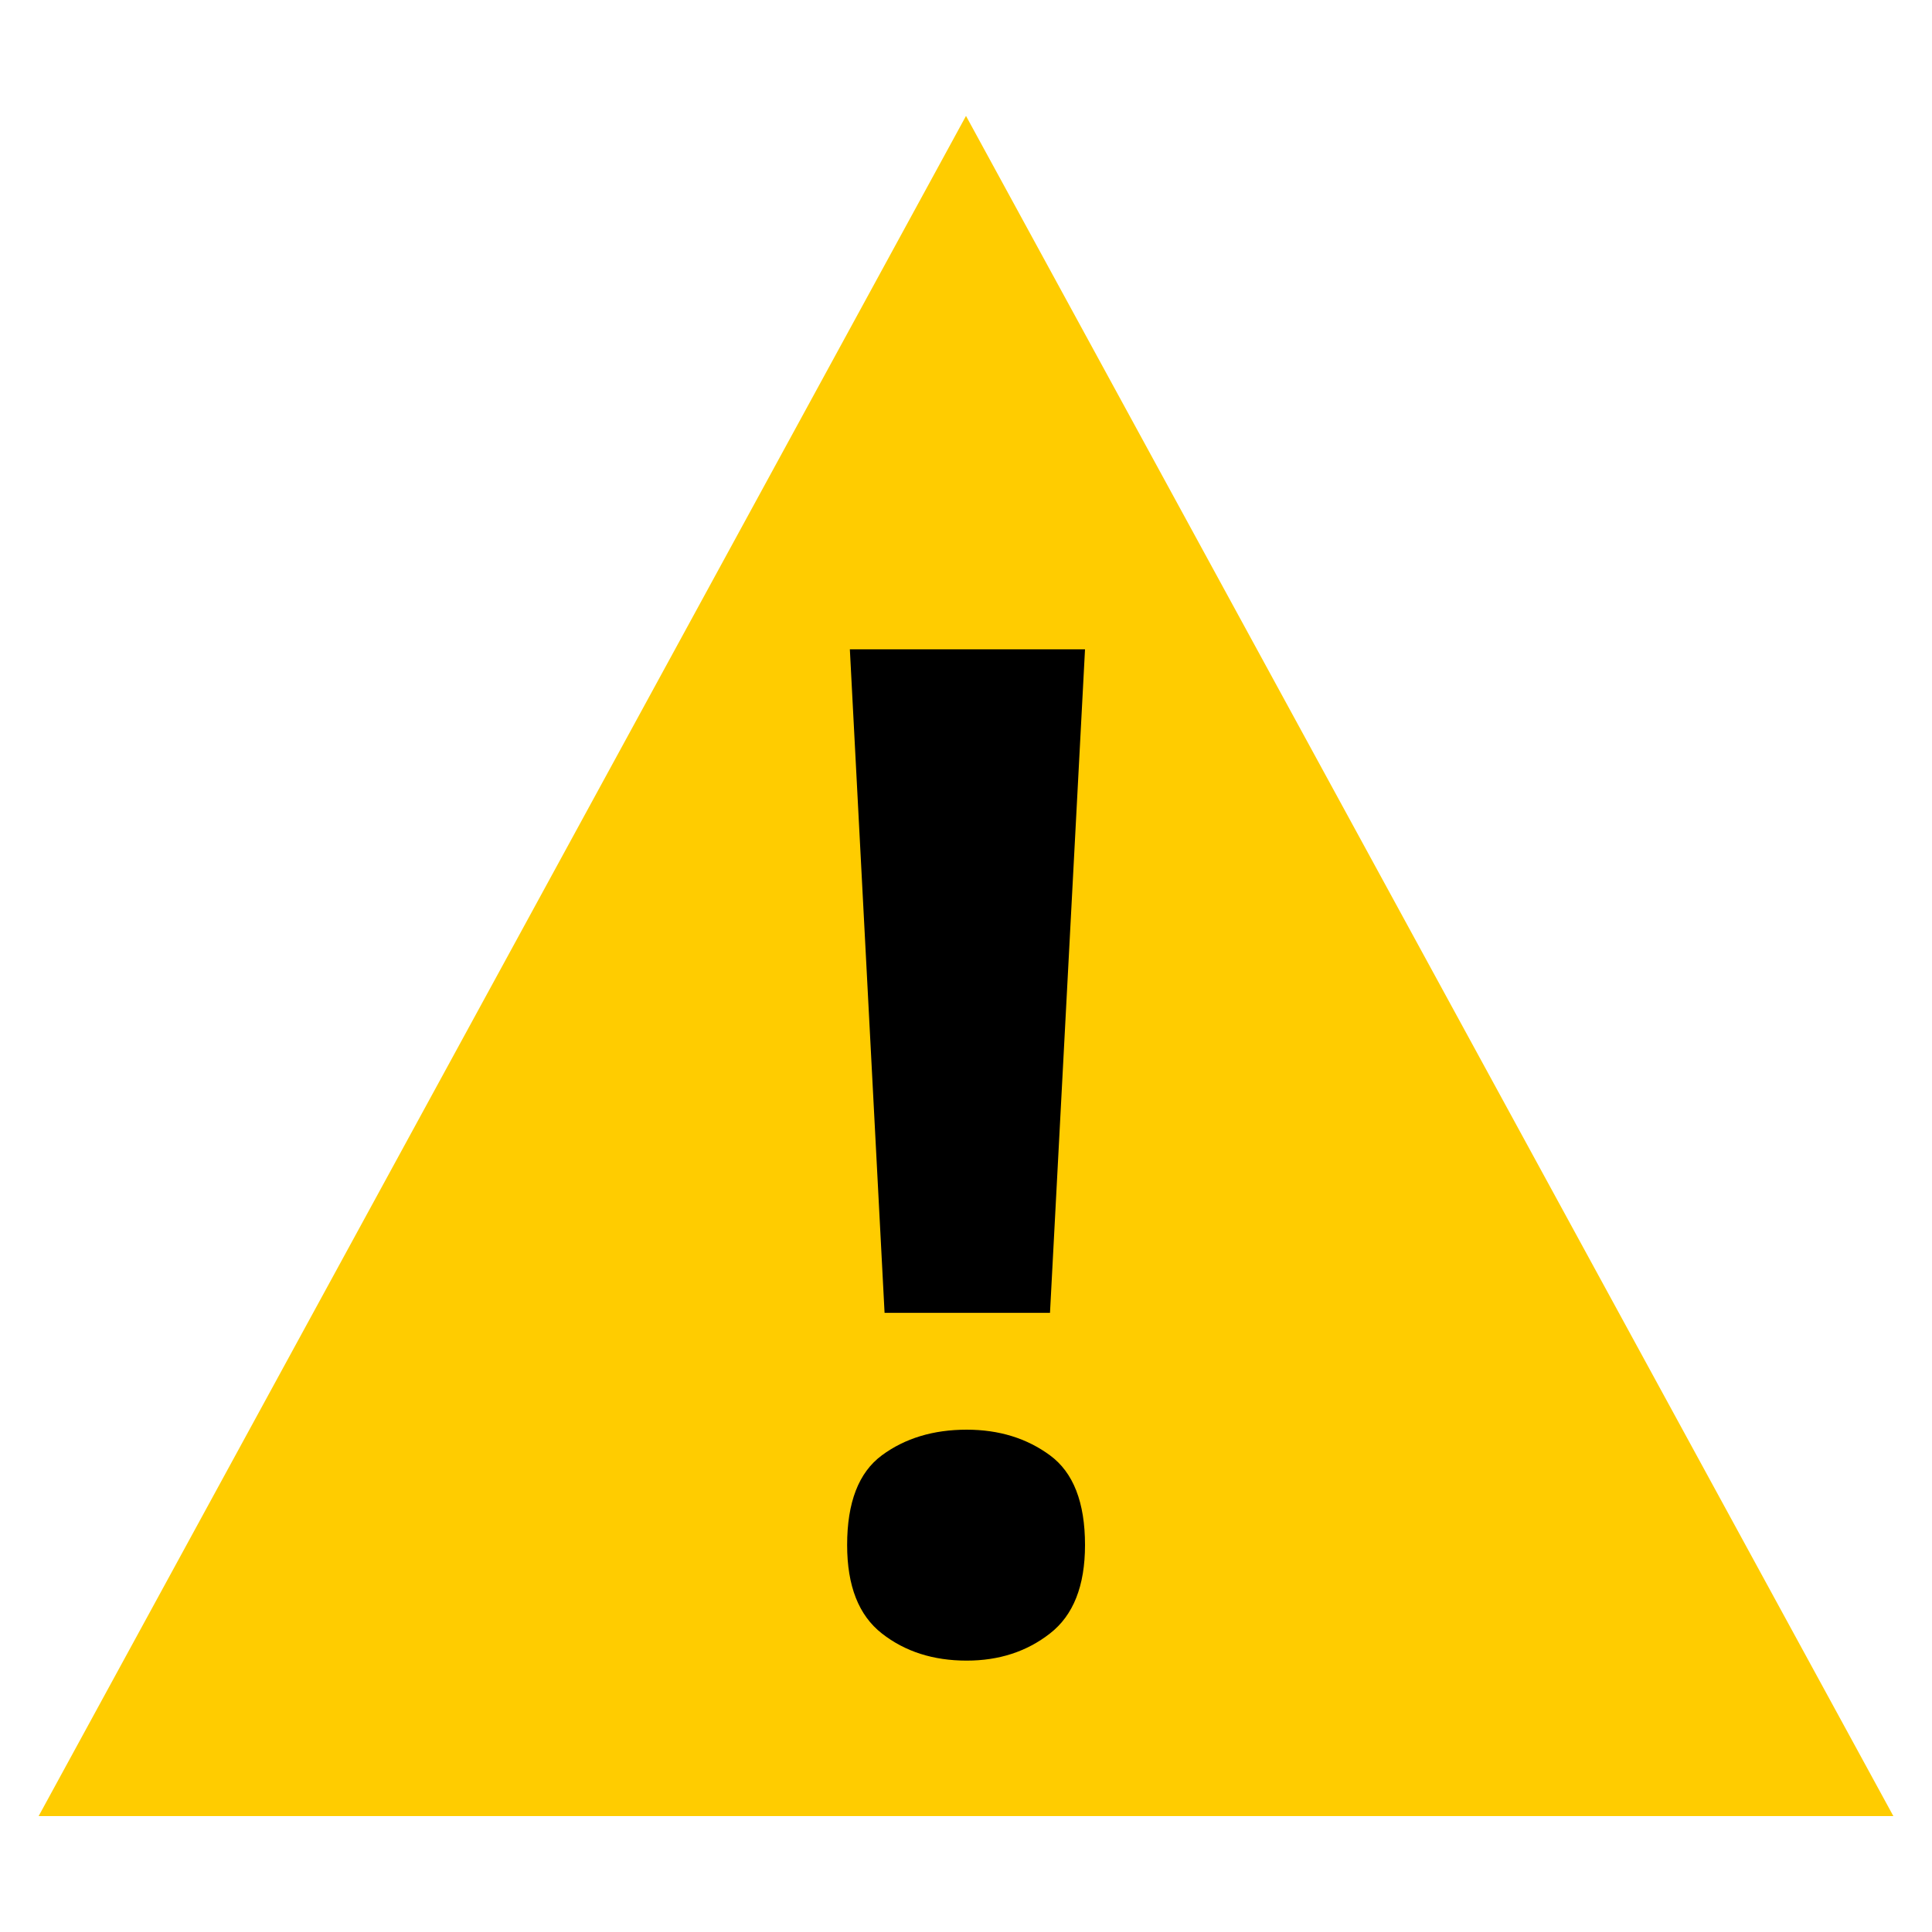
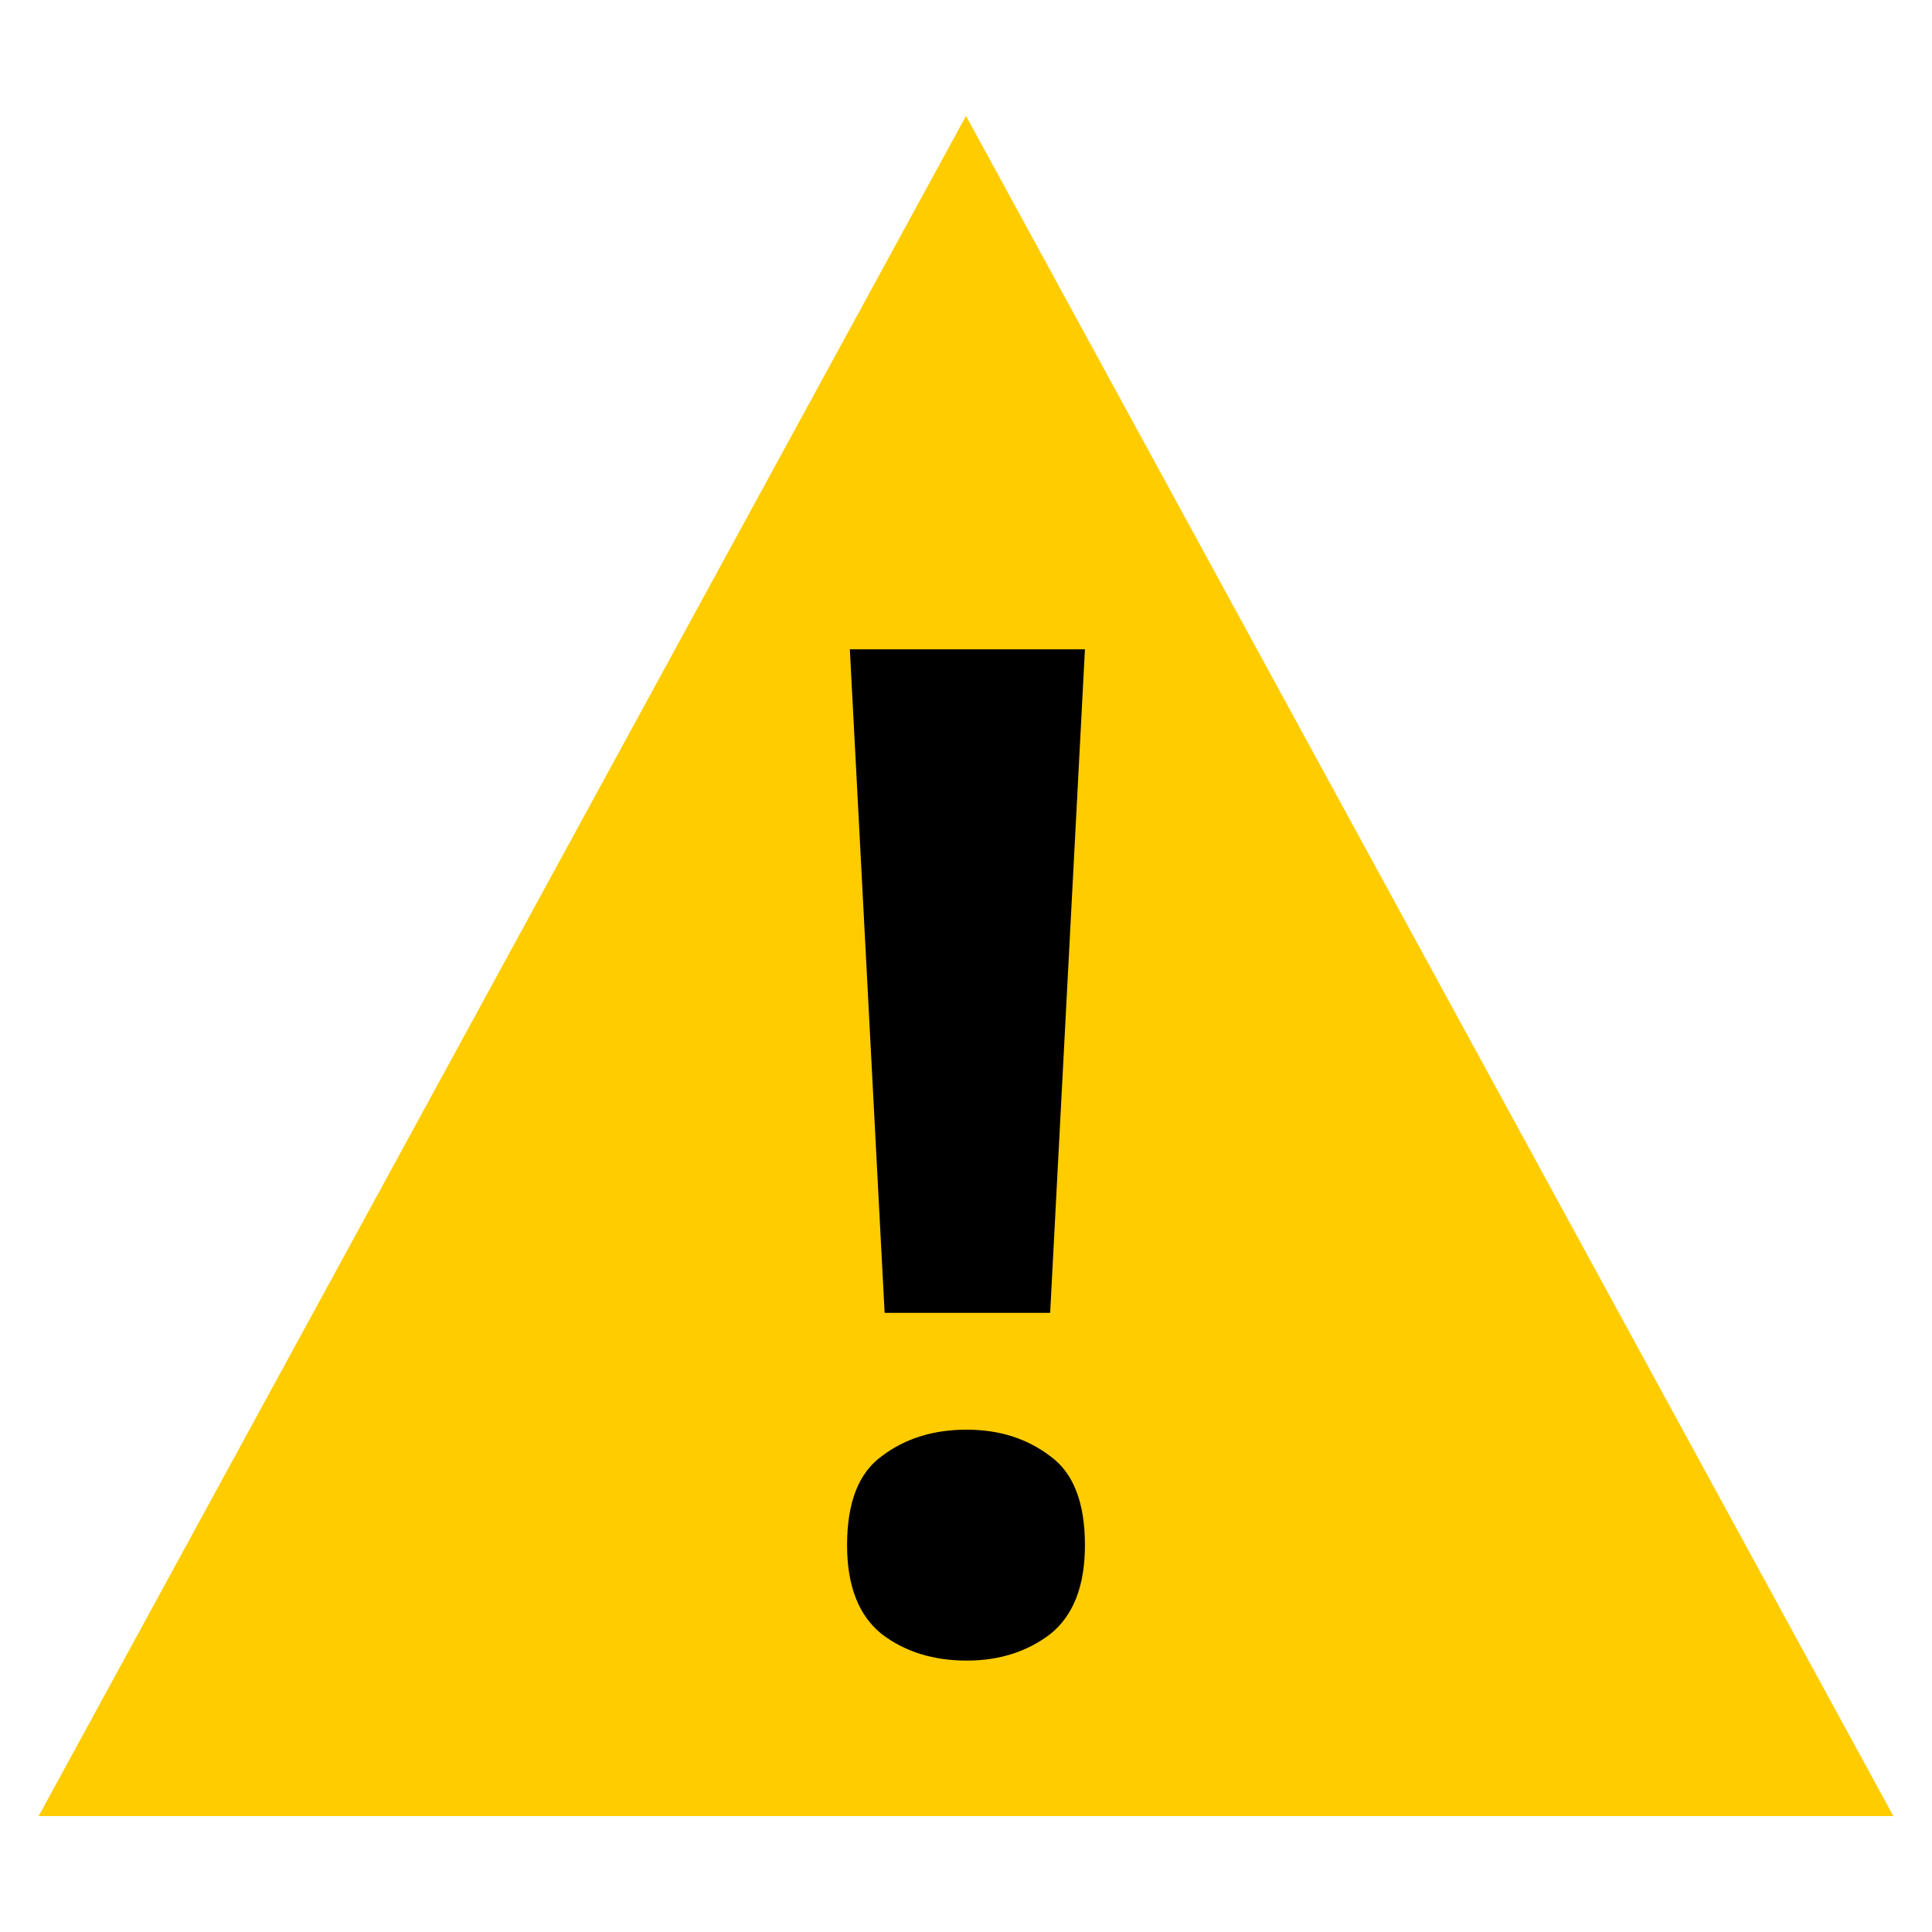
<svg xmlns="http://www.w3.org/2000/svg" width="100mm" height="100mm" viewBox="0 0 100 100" version="1.1" id="svg1588">
  <defs id="defs1585">
    <rect x="136.106" y="227.31" width="1.403" height="57.529" id="rect9049" />
  </defs>
  <g id="layer1">
    <path id="rect1716" style="fill:#ffcc00;stroke-width:5.116;stroke-linecap:round;stroke-miterlimit:4.3;paint-order:markers fill stroke" d="M 50,6 98,94 H 2 Z" />
-     <text xml:space="preserve" style="font-style:normal;font-variant:normal;font-weight:bold;font-stretch:normal;font-size:72px;line-height:1.25;font-family:sans-serif;-inkscape-font-specification:'sans-serif Bold';fill:#000000;fill-opacity:1;stroke:none;stroke-width:0.265" x="39.74" y="85.016" id="text4243">
-       <tspan id="tspan4241" style="font-style:normal;font-variant:normal;font-weight:bold;font-stretch:normal;font-size:72px;font-family:sans-serif;-inkscape-font-specification:'sans-serif Bold';stroke-width:0.265" x="39.74" y="85.016">!</tspan>
-     </text>
-     <text xml:space="preserve" transform="scale(0.2645833)" id="text9047" style="font-style:normal;font-weight:normal;font-size:40px;line-height:1.25;font-family:sans-serif;white-space:pre;shape-inside:url(#rect9049);fill:#000000;fill-opacity:1;stroke:none" />
+     <g aria-label="!" id="text4243" style="font-weight:bold;font-size:72px;line-height:1.25;-inkscape-font-specification:'sans-serif Bold';stroke-width:0.265">
+       <path d="m 54.356,67.952 h -8.568 l -1.8,-34.344 h 12.168 z m -10.512,12.024 q 0,-3.312 1.8,-4.608 1.8,-1.368 4.392,-1.368 2.52,0 4.32,1.368 1.8,1.296 1.8,4.608 0,3.168 -1.8,4.608 -1.8,1.368 -4.32,1.368 -2.592,0 -4.392,-1.368 -1.8,-1.44 -1.8,-4.608 z" id="path826" />
+     </g>
  </g>
</svg>
